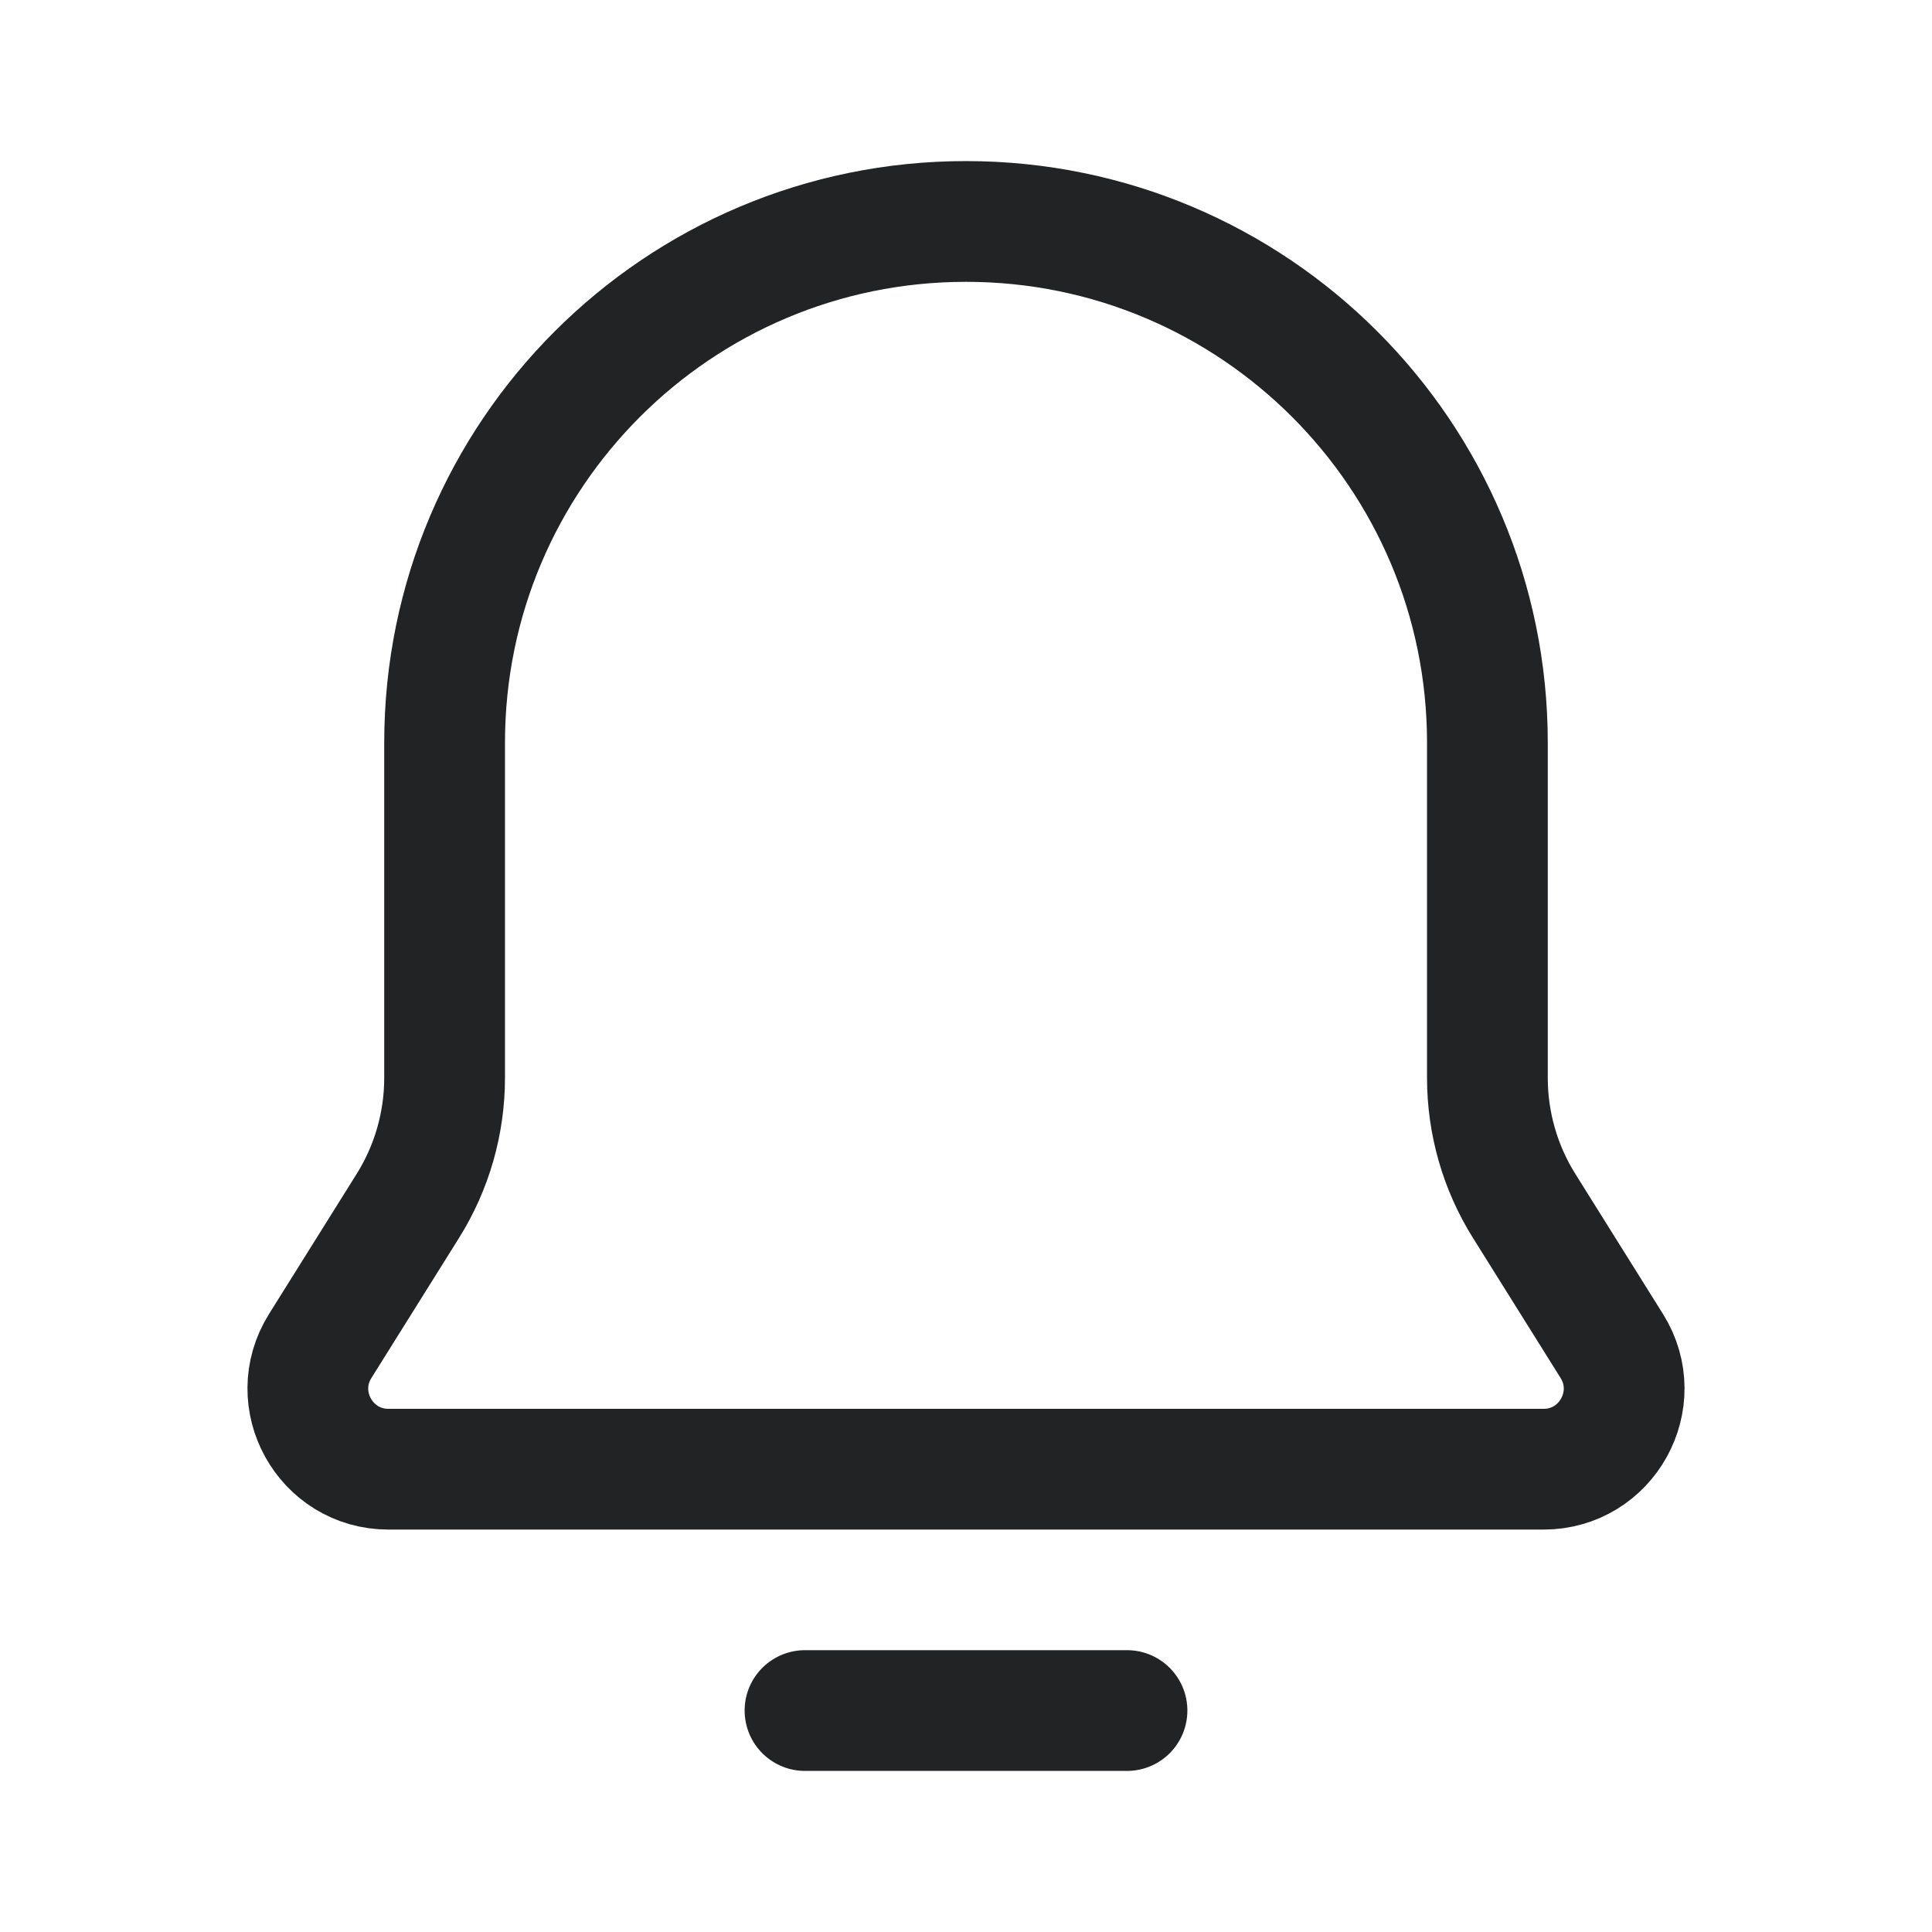
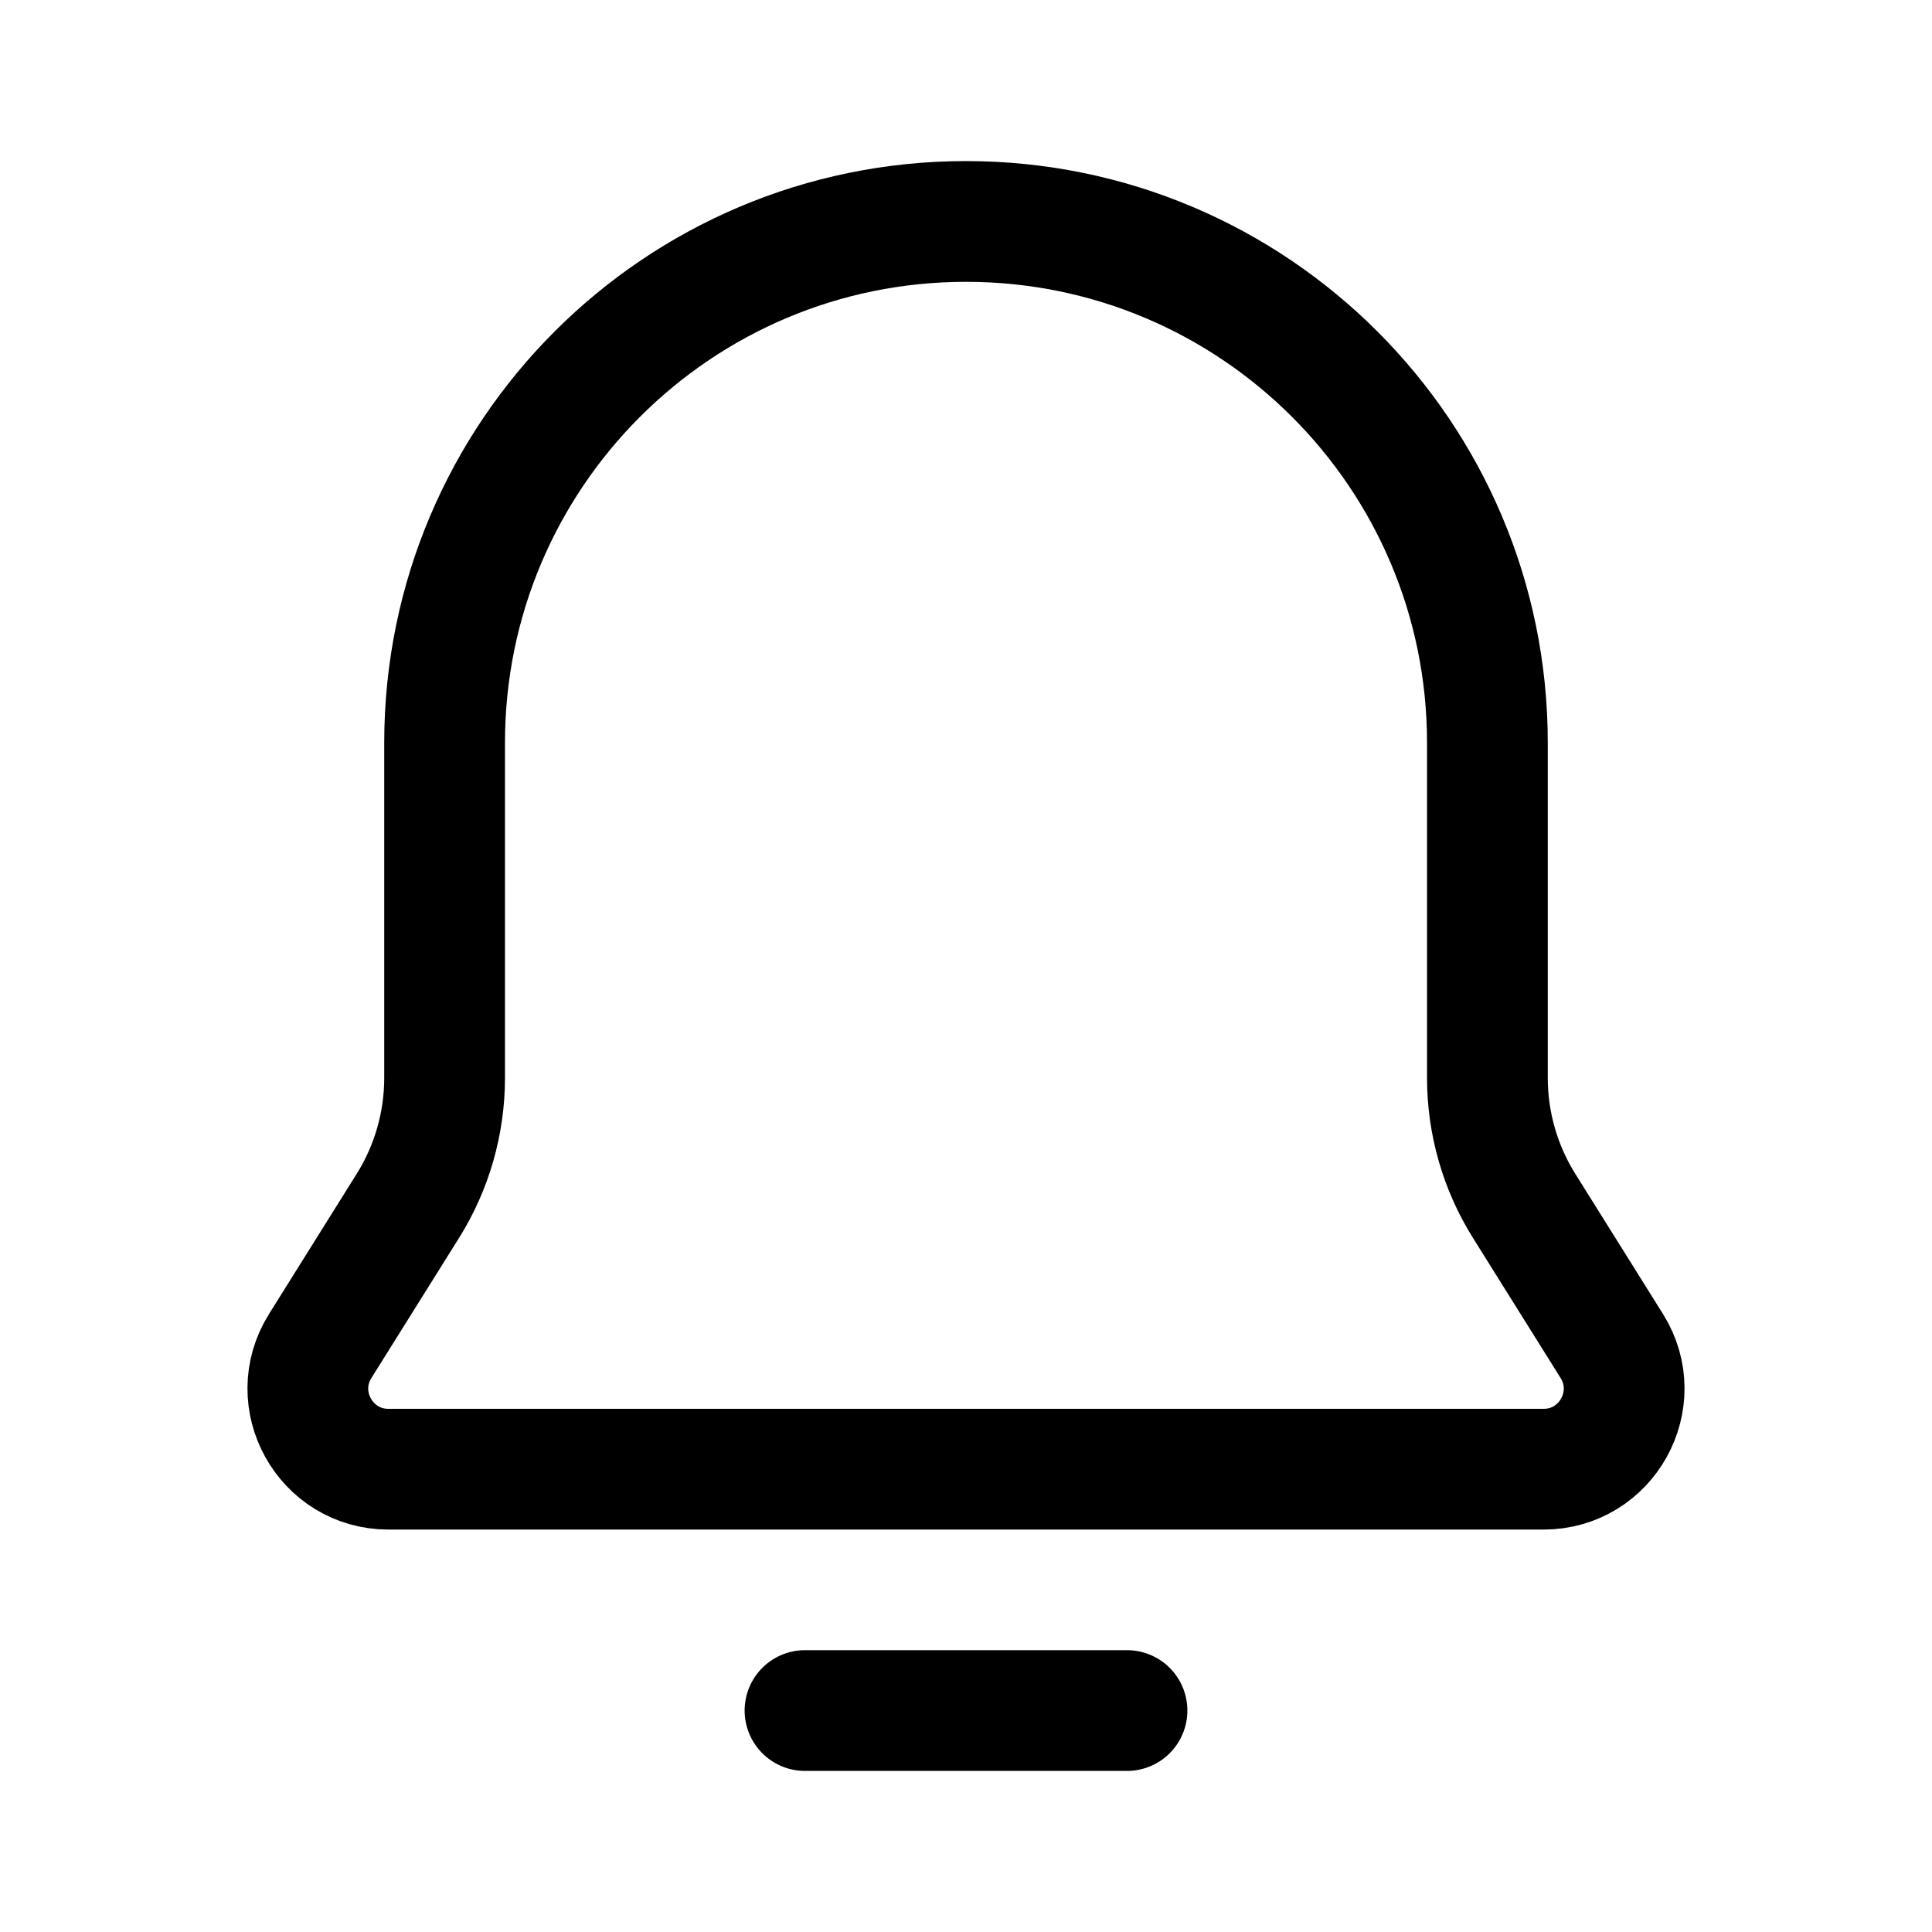
<svg xmlns="http://www.w3.org/2000/svg" width="24" height="24" viewBox="0 0 24 24" fill="none">
-   <path d="M18.934 14.981C18.635 14.504 18.477 13.952 18.477 13.389V9.227C18.477 5.65 15.577 2.751 12 2.751C8.423 2.751 5.523 5.65 5.523 9.227V13.389C5.523 13.952 5.365 14.504 5.066 14.981L3.978 16.72C3.561 17.386 4.04 18.251 4.826 18.251H19.174C19.96 18.251 20.439 17.386 20.022 16.72L18.934 14.981Z" stroke="#212325" stroke-width="1.5" stroke-linecap="round" stroke-linejoin="round" />
-   <path d="M10 21.249H14" stroke="#212325" stroke-width="1.5" stroke-linecap="round" />
+   <path d="M18.934 14.981C18.635 14.504 18.477 13.952 18.477 13.389V9.227C18.477 5.65 15.577 2.751 12 2.751C8.423 2.751 5.523 5.65 5.523 9.227V13.389C5.523 13.952 5.365 14.504 5.066 14.981L3.978 16.72C3.561 17.386 4.04 18.251 4.826 18.251H19.174C19.96 18.251 20.439 17.386 20.022 16.72L18.934 14.981Z" stroke="currentColor" stroke-width="1.5" stroke-linecap="round" stroke-linejoin="round" />
+   <path d="M10 21.249H14" stroke="currentColor" stroke-width="1.5" stroke-linecap="round" />
</svg>
